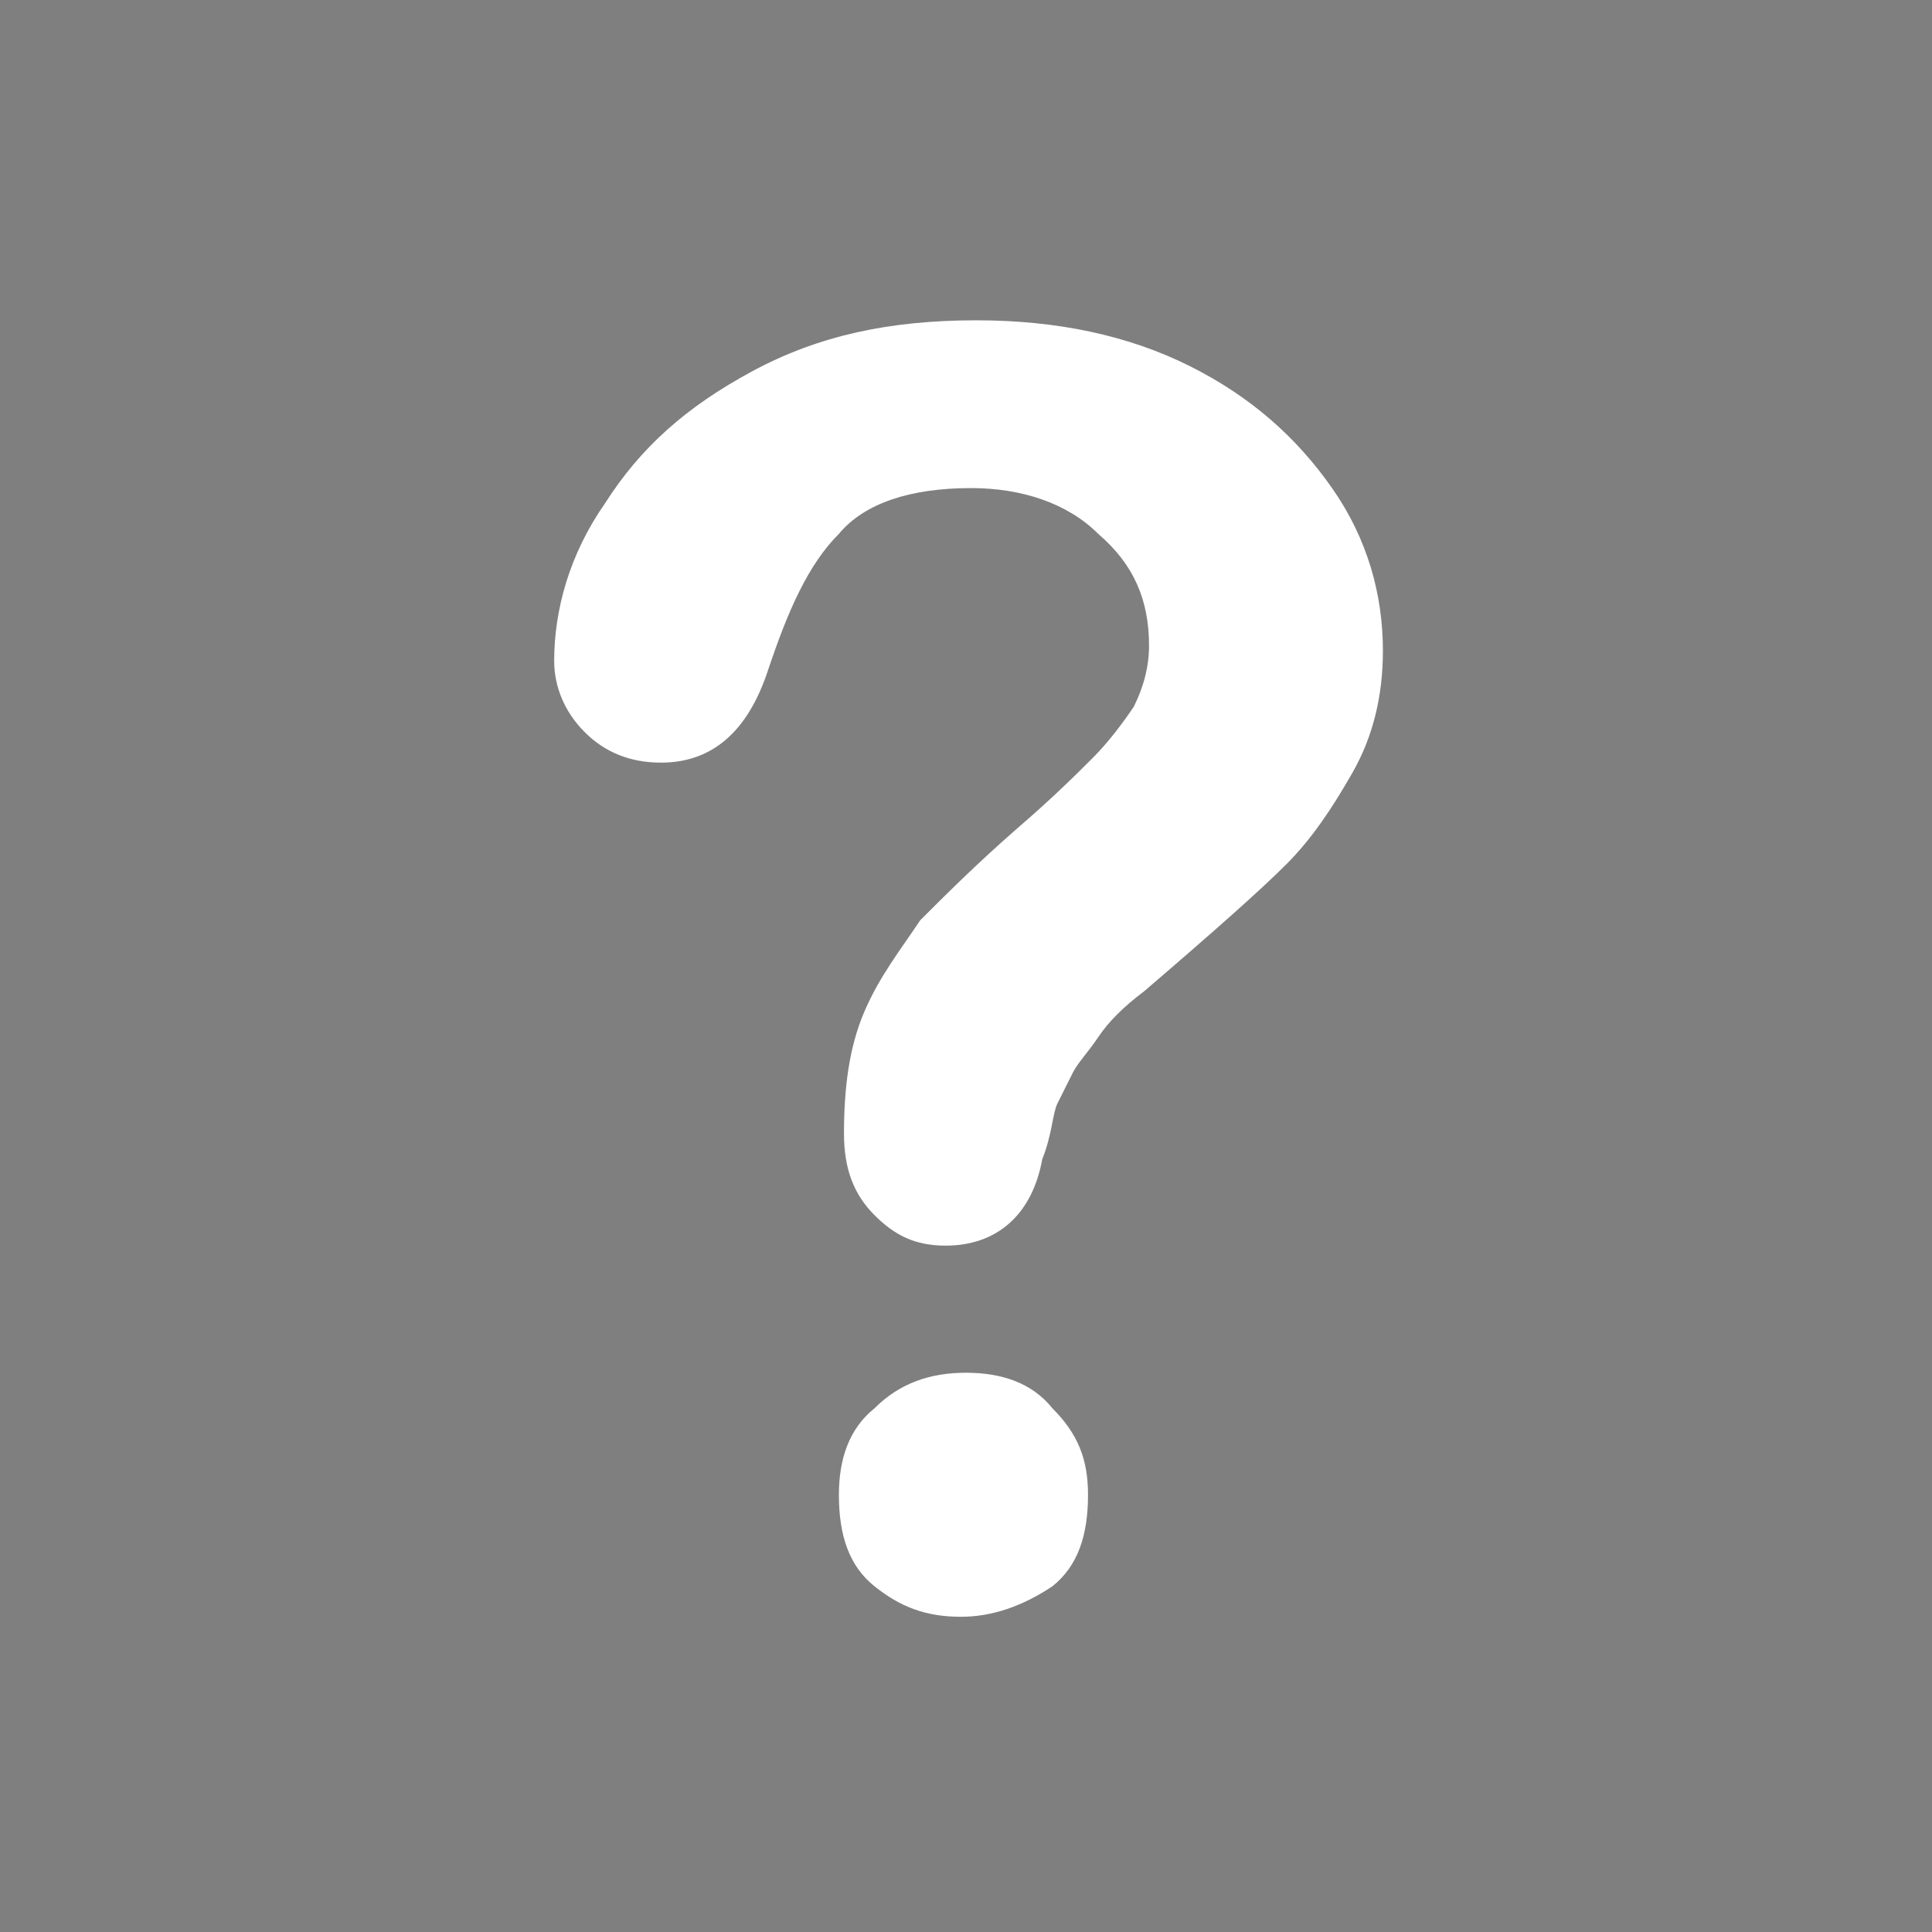
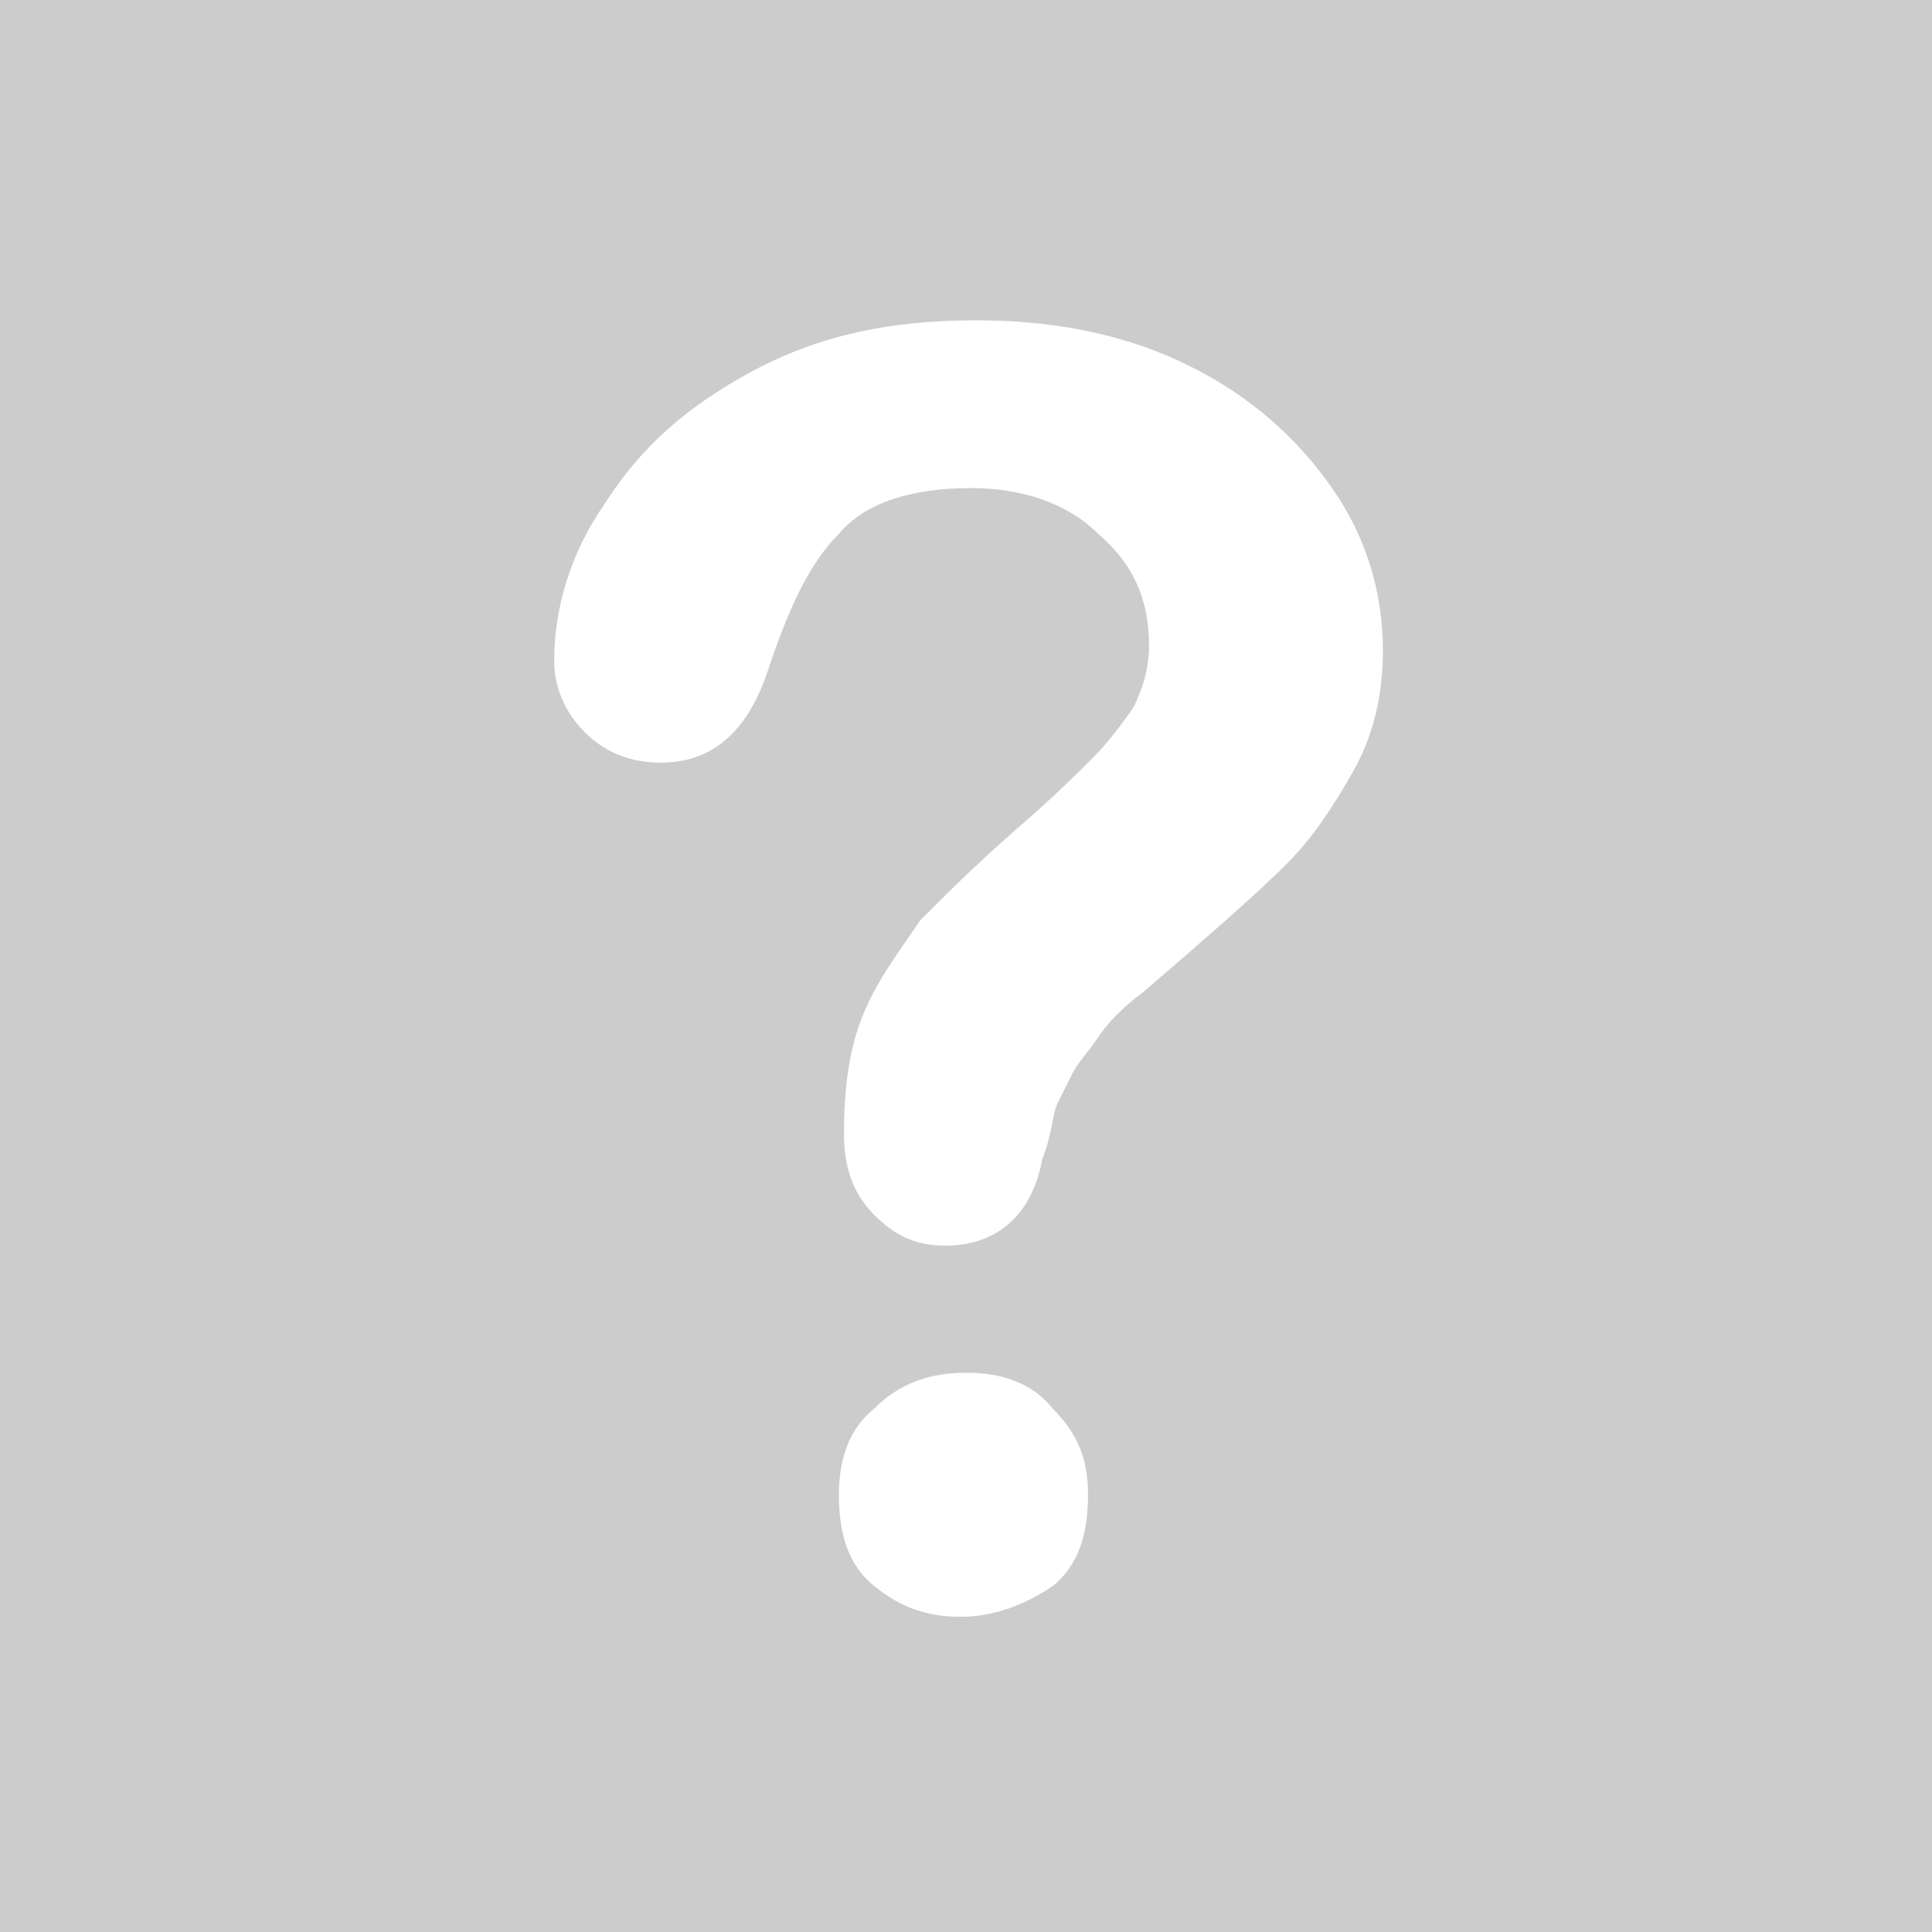
<svg xmlns="http://www.w3.org/2000/svg" version="1.1" id="Layer_1" x="0px" y="0px" viewBox="-278 401.9 38 38" style="enable-background:new -278 401.9 38 38;" xml:space="preserve">
-   <style type="text/css">
+   <defs id="defs4145" />
+   <style type="text/css" id="style4137">
	.st0{fill:#7F7F7F;}
	.st1{fill:#FFFFFF;}
</style>
-   <path class="st0" d="M-240,439.9h-38v-38h38V439.9z" />
-   <path class="st1" d="M-267.1,414.9c0-1,0.3-2.1,1-3.1c0.7-1.1,1.6-1.9,2.9-2.6c1.3-0.7,2.7-1,4.4-1c1.6,0,3,0.3,4.2,0.9  c1.2,0.6,2.1,1.4,2.8,2.4s1,2.1,1,3.2c0,0.9-0.2,1.7-0.6,2.4c-0.4,0.7-0.8,1.3-1.3,1.8s-1.4,1.3-2.8,2.5c-0.4,0.3-0.7,0.6-0.9,0.9  c-0.2,0.3-0.4,0.5-0.5,0.7c-0.1,0.2-0.2,0.4-0.3,0.6c-0.1,0.2-0.1,0.6-0.3,1.1c-0.2,1.1-0.9,1.7-1.9,1.7c-0.6,0-1-0.2-1.4-0.6  c-0.4-0.4-0.6-0.9-0.6-1.6c0-0.9,0.1-1.7,0.4-2.4c0.3-0.7,0.7-1.2,1.1-1.8c0.5-0.5,1.1-1.1,1.9-1.8c0.7-0.6,1.2-1.1,1.5-1.4  c0.3-0.3,0.6-0.7,0.8-1c0.2-0.4,0.3-0.8,0.3-1.2c0-0.9-0.3-1.6-1-2.2c-0.6-0.6-1.5-0.9-2.5-0.9c-1.2,0-2.1,0.3-2.6,0.9  c-0.6,0.6-1,1.5-1.4,2.7c-0.4,1.2-1.1,1.8-2.1,1.8c-0.6,0-1.1-0.2-1.5-0.6S-267.1,415.4-267.1,414.9z M-259.1,433.7  c-0.7,0-1.2-0.2-1.7-0.6s-0.7-1-0.7-1.8c0-0.7,0.2-1.3,0.7-1.7c0.5-0.5,1.1-0.7,1.8-0.7s1.3,0.2,1.7,0.7c0.5,0.5,0.7,1,0.7,1.7  c0,0.8-0.2,1.4-0.7,1.8C-257.9,433.5-258.5,433.7-259.1,433.7z" />
+   <path class="st0" d="M-240,439.9h-38v-38h38V439.9z" id="path4139" style="fill:#cccccc;fill-opacity:1" />
+   <path class="st1" d="M-267.1,414.9c0-1,0.3-2.1,1-3.1c0.7-1.1,1.6-1.9,2.9-2.6c1.3-0.7,2.7-1,4.4-1c1.6,0,3,0.3,4.2,0.9  c1.2,0.6,2.1,1.4,2.8,2.4s1,2.1,1,3.2c0,0.9-0.2,1.7-0.6,2.4c-0.4,0.7-0.8,1.3-1.3,1.8s-1.4,1.3-2.8,2.5c-0.4,0.3-0.7,0.6-0.9,0.9  c-0.2,0.3-0.4,0.5-0.5,0.7c-0.1,0.2-0.2,0.4-0.3,0.6c-0.1,0.2-0.1,0.6-0.3,1.1c-0.2,1.1-0.9,1.7-1.9,1.7c-0.6,0-1-0.2-1.4-0.6  c-0.4-0.4-0.6-0.9-0.6-1.6c0-0.9,0.1-1.7,0.4-2.4c0.3-0.7,0.7-1.2,1.1-1.8c0.5-0.5,1.1-1.1,1.9-1.8c0.7-0.6,1.2-1.1,1.5-1.4  c0.3-0.3,0.6-0.7,0.8-1c0.2-0.4,0.3-0.8,0.3-1.2c0-0.9-0.3-1.6-1-2.2c-0.6-0.6-1.5-0.9-2.5-0.9c-1.2,0-2.1,0.3-2.6,0.9  c-0.6,0.6-1,1.5-1.4,2.7c-0.4,1.2-1.1,1.8-2.1,1.8c-0.6,0-1.1-0.2-1.5-0.6S-267.1,415.4-267.1,414.9z M-259.1,433.7  c-0.7,0-1.2-0.2-1.7-0.6s-0.7-1-0.7-1.8c0-0.7,0.2-1.3,0.7-1.7c0.5-0.5,1.1-0.7,1.8-0.7s1.3,0.2,1.7,0.7c0.5,0.5,0.7,1,0.7,1.7  c0,0.8-0.2,1.4-0.7,1.8C-257.9,433.5-258.5,433.7-259.1,433.7z" id="path4141" />
</svg>
